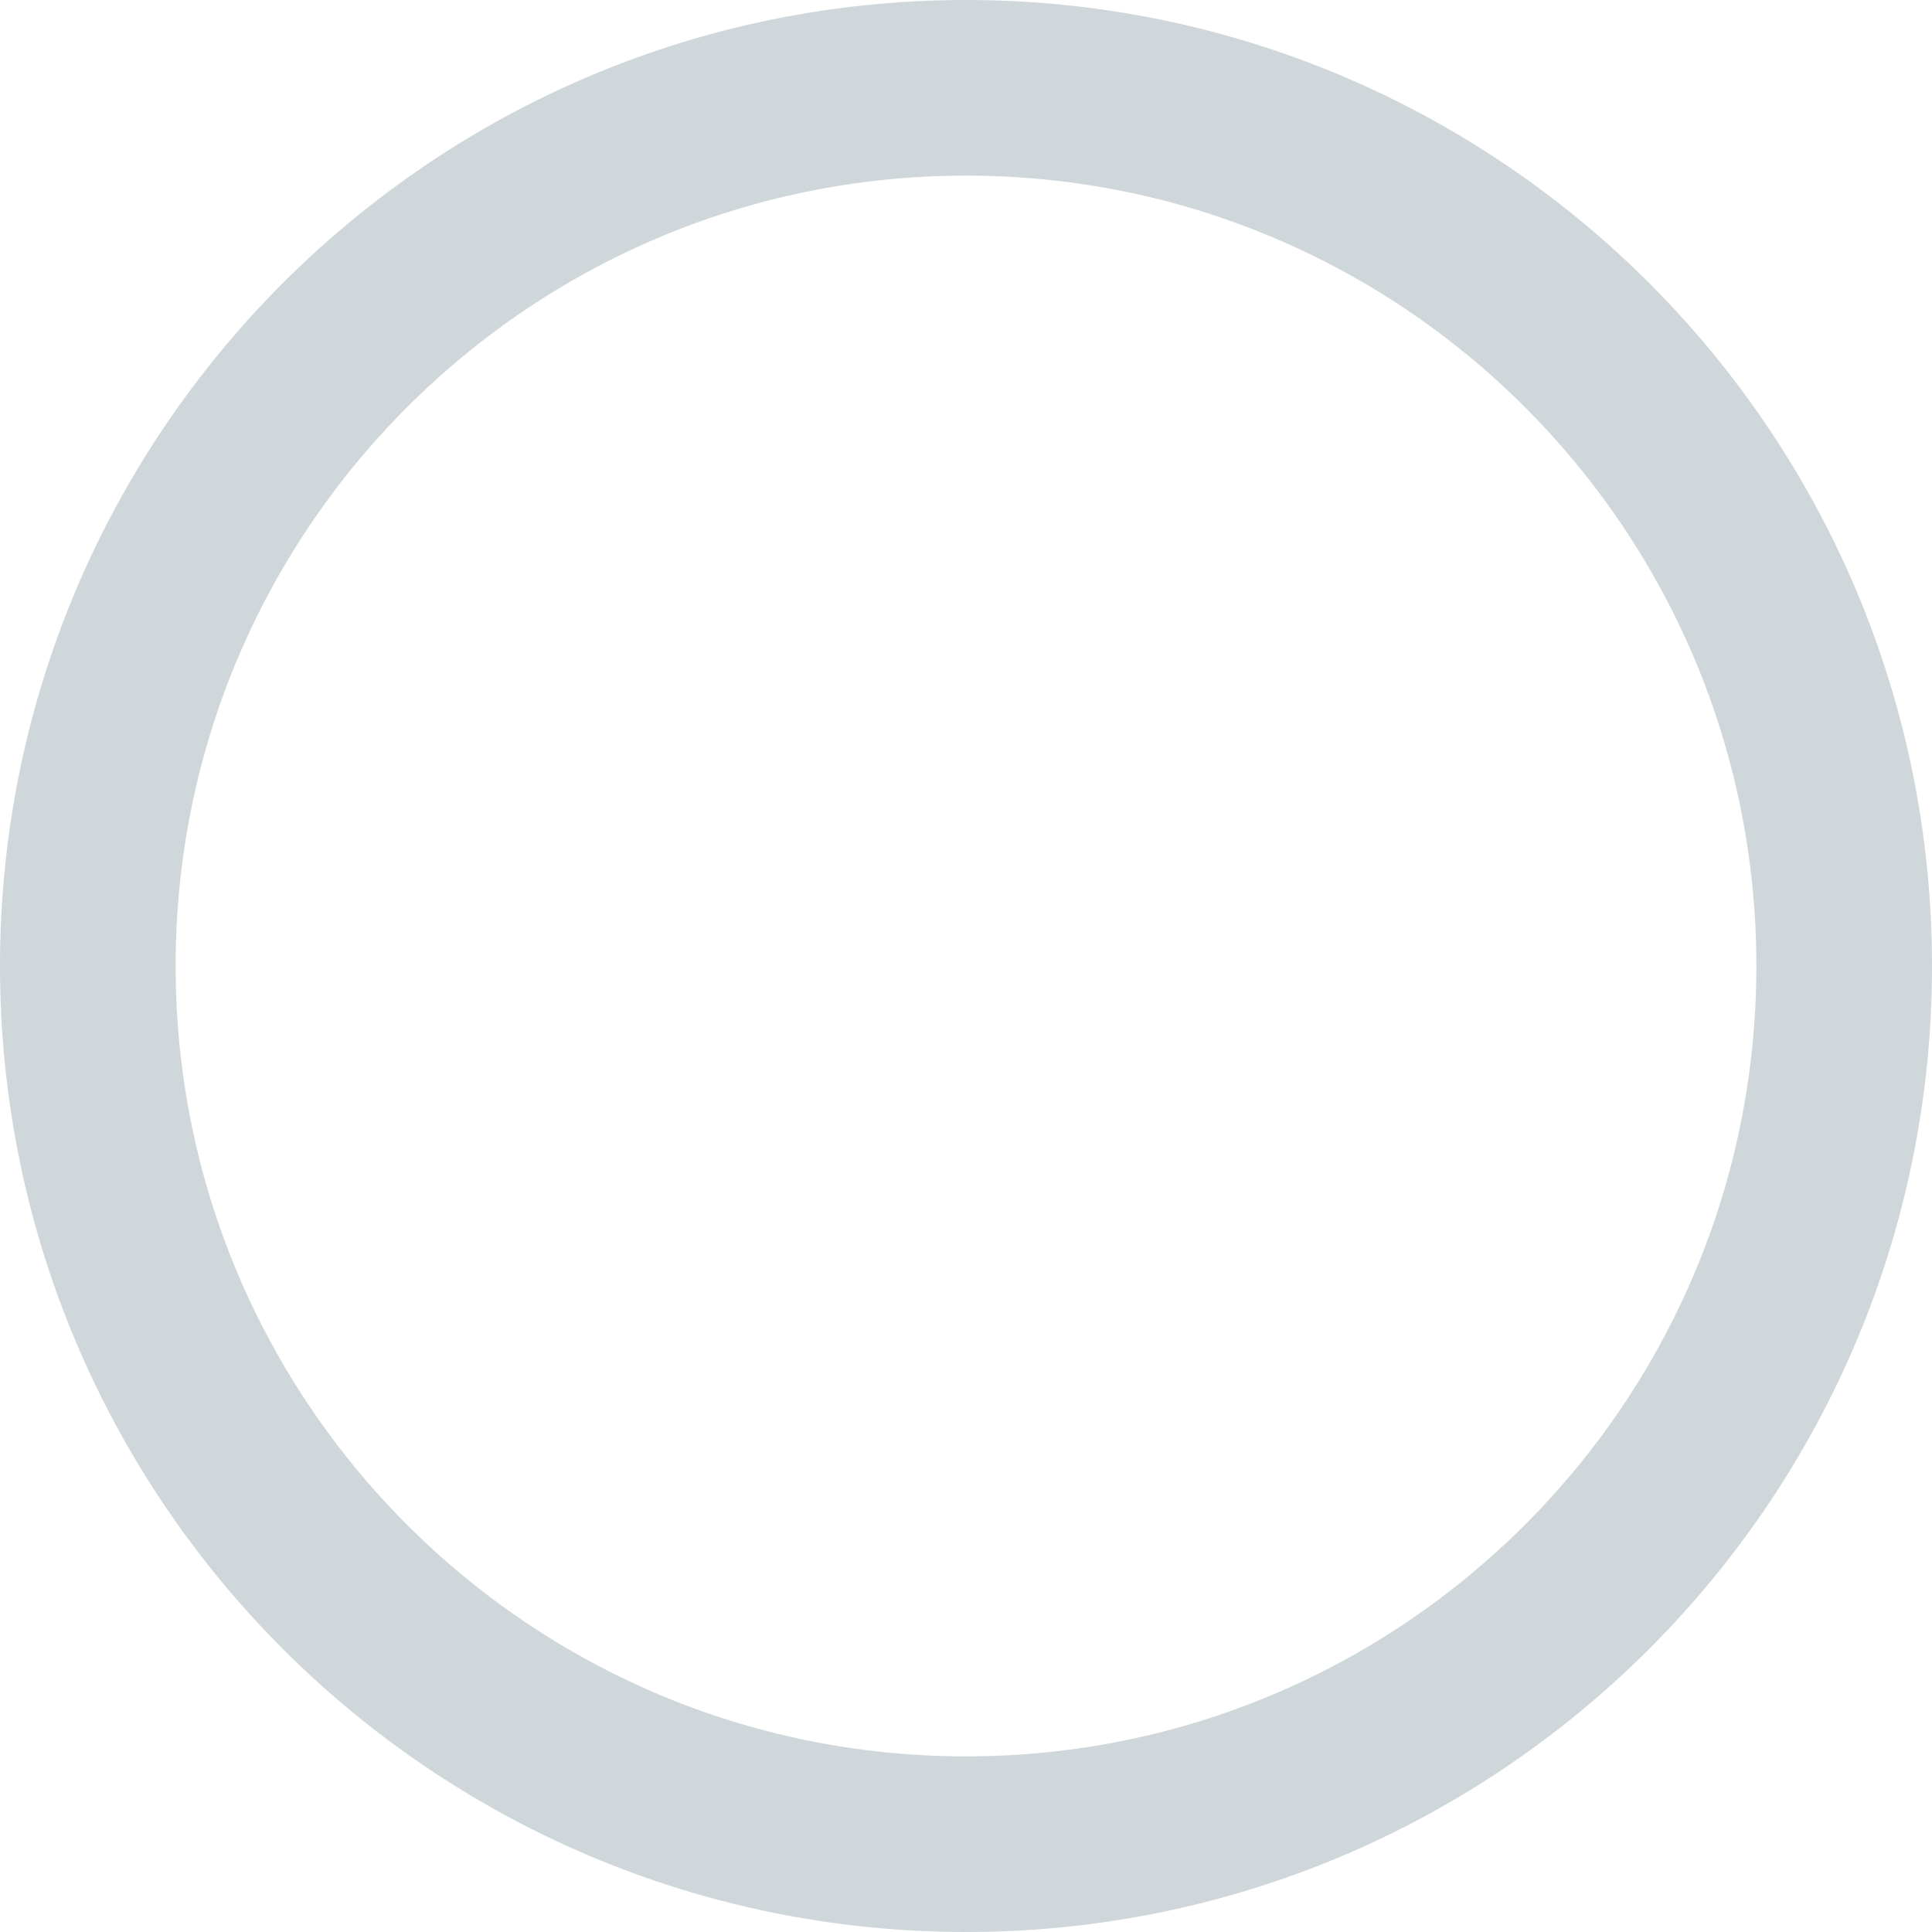
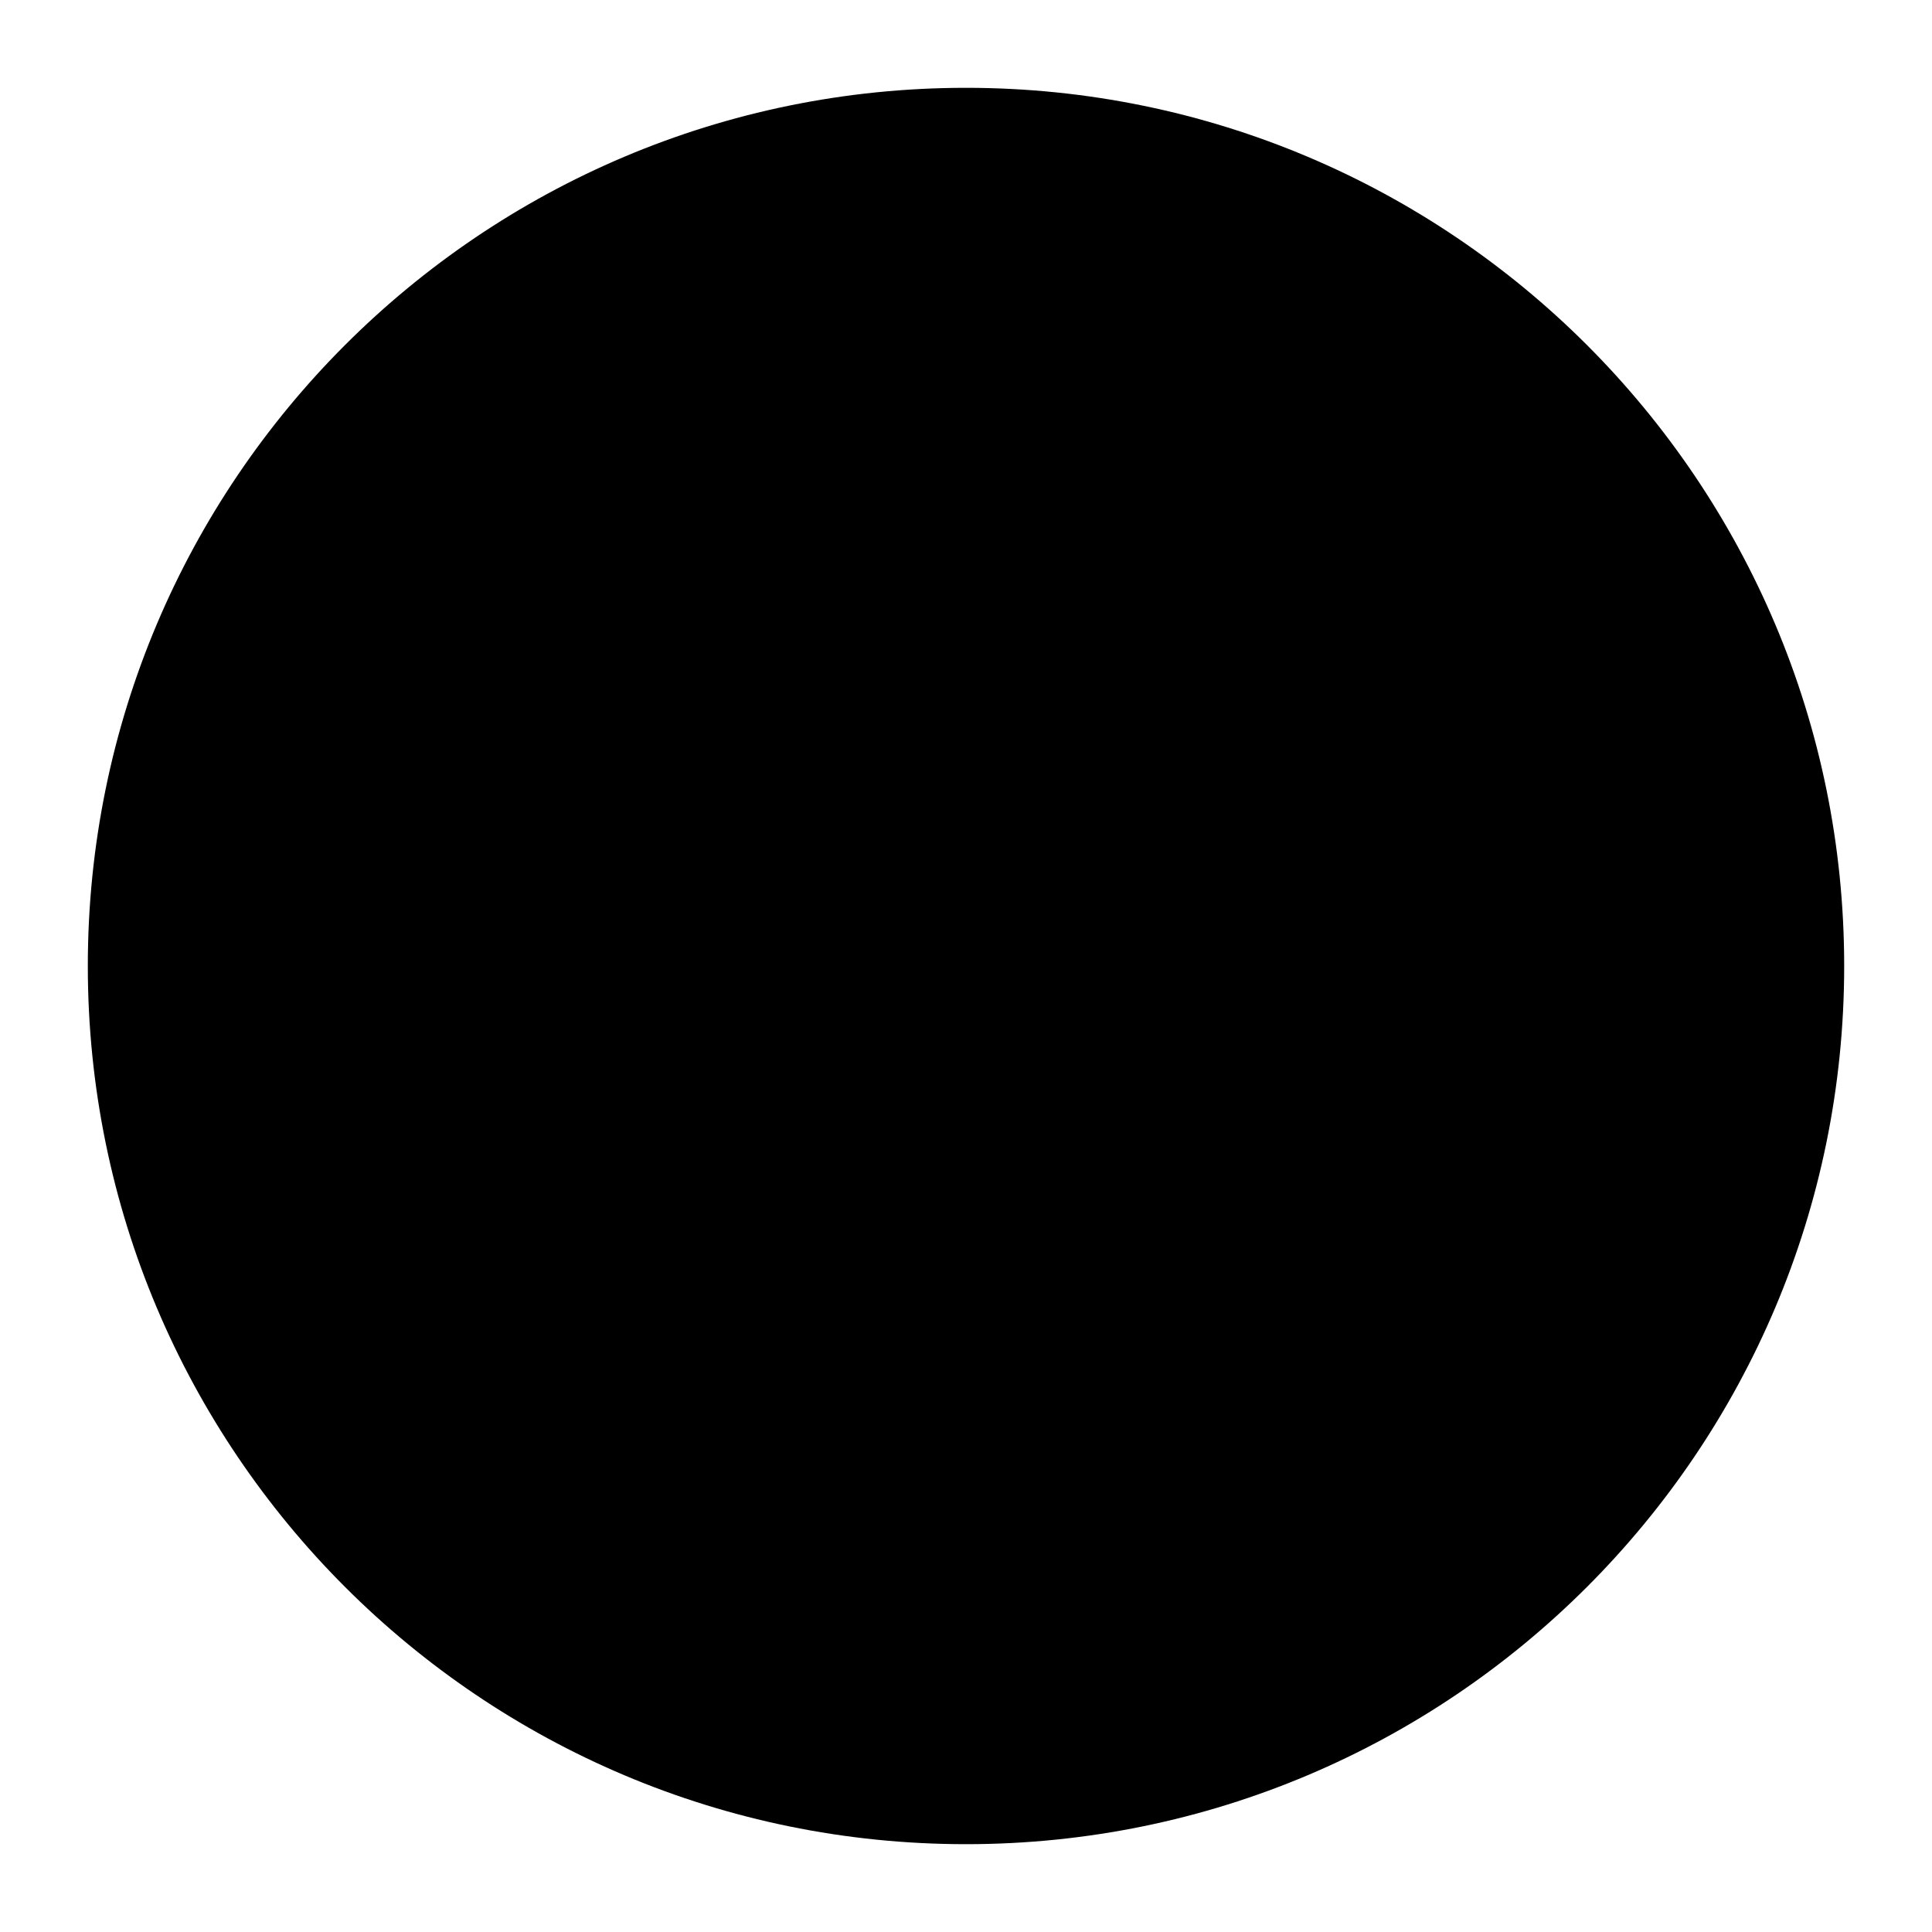
- <svg xmlns="http://www.w3.org/2000/svg" version="1.1" id="deco_oval" class="bg-deco" x="0px" y="0px" viewBox="0 0 22 22" style="enable-background:new 0 0 22 22;" xml:space="preserve">
-   <style type="text/css">
- 		.deco-line{fill:none;stroke:#CFD7DB;stroke-width:2;}
- 	</style>
+ <svg xmlns="http://www.w3.org/2000/svg" version="1.1" class="deco_oval bg-deco" x="0px" y="0px" viewBox="0 0 22 22" style="enable-background:new 0 0 22 22;" xml:space="preserve">
  <circle class="deco-line" cx="11" cy="11" r="10" />
</svg>
